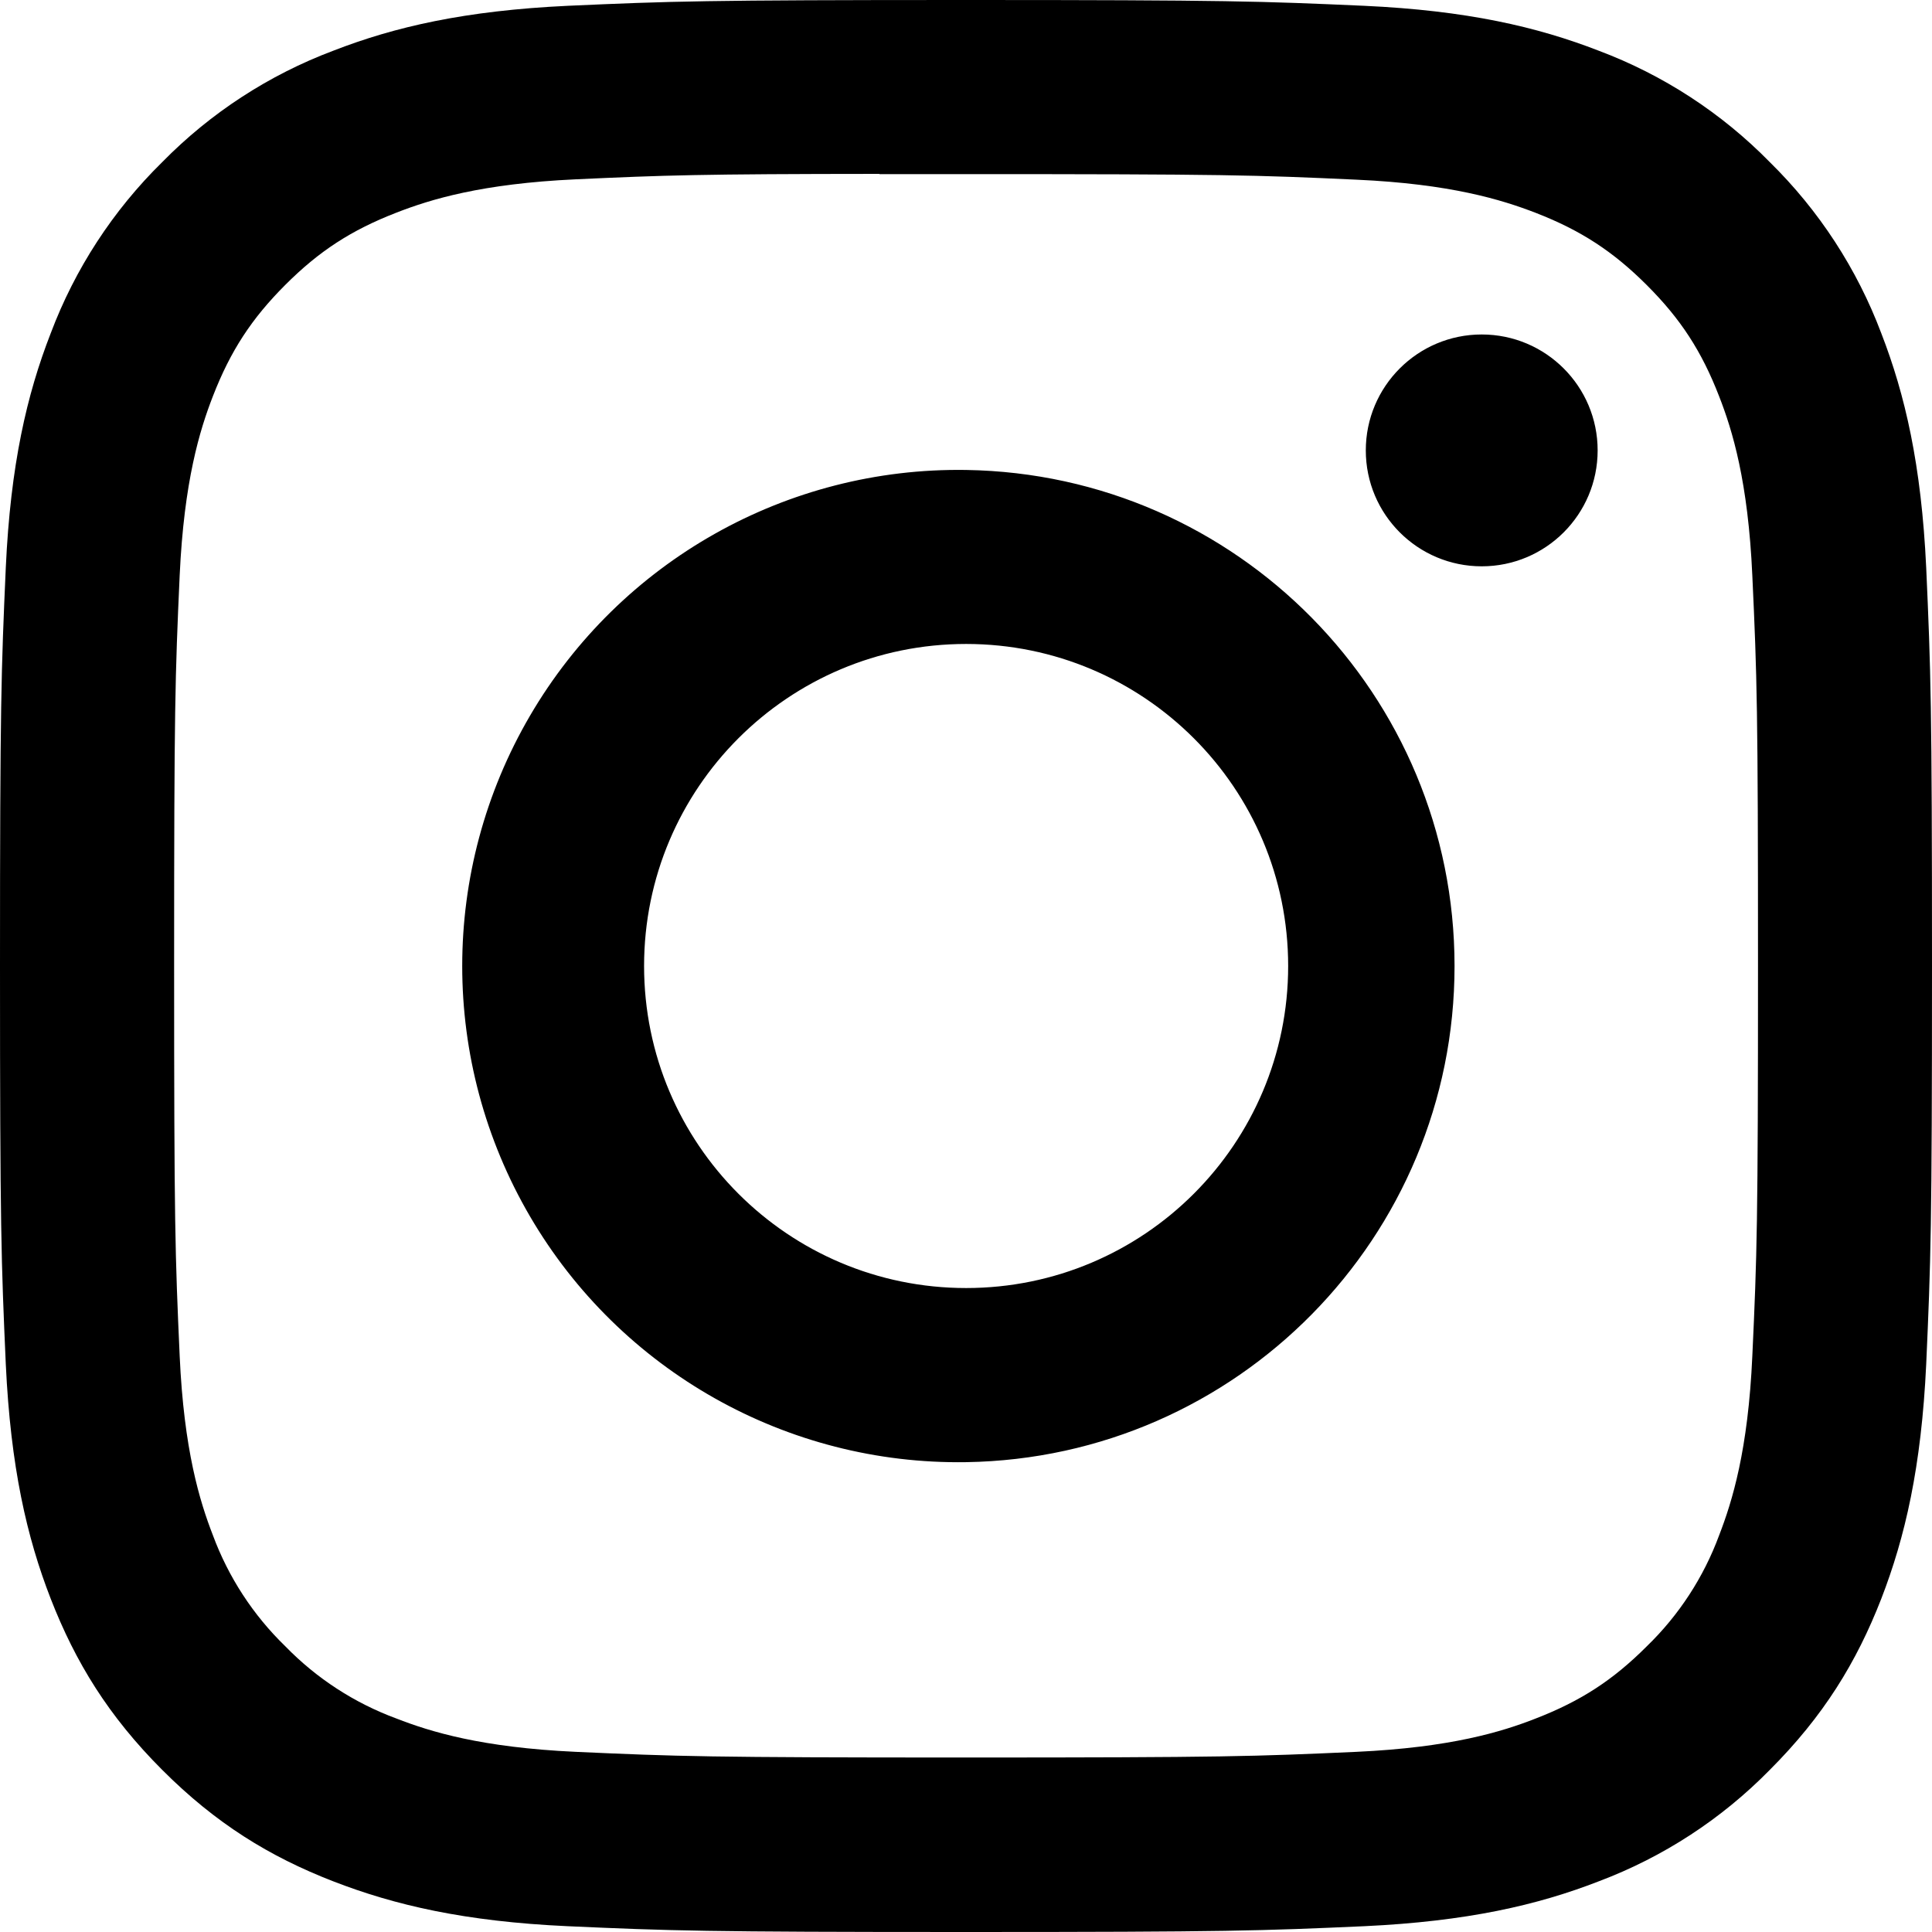
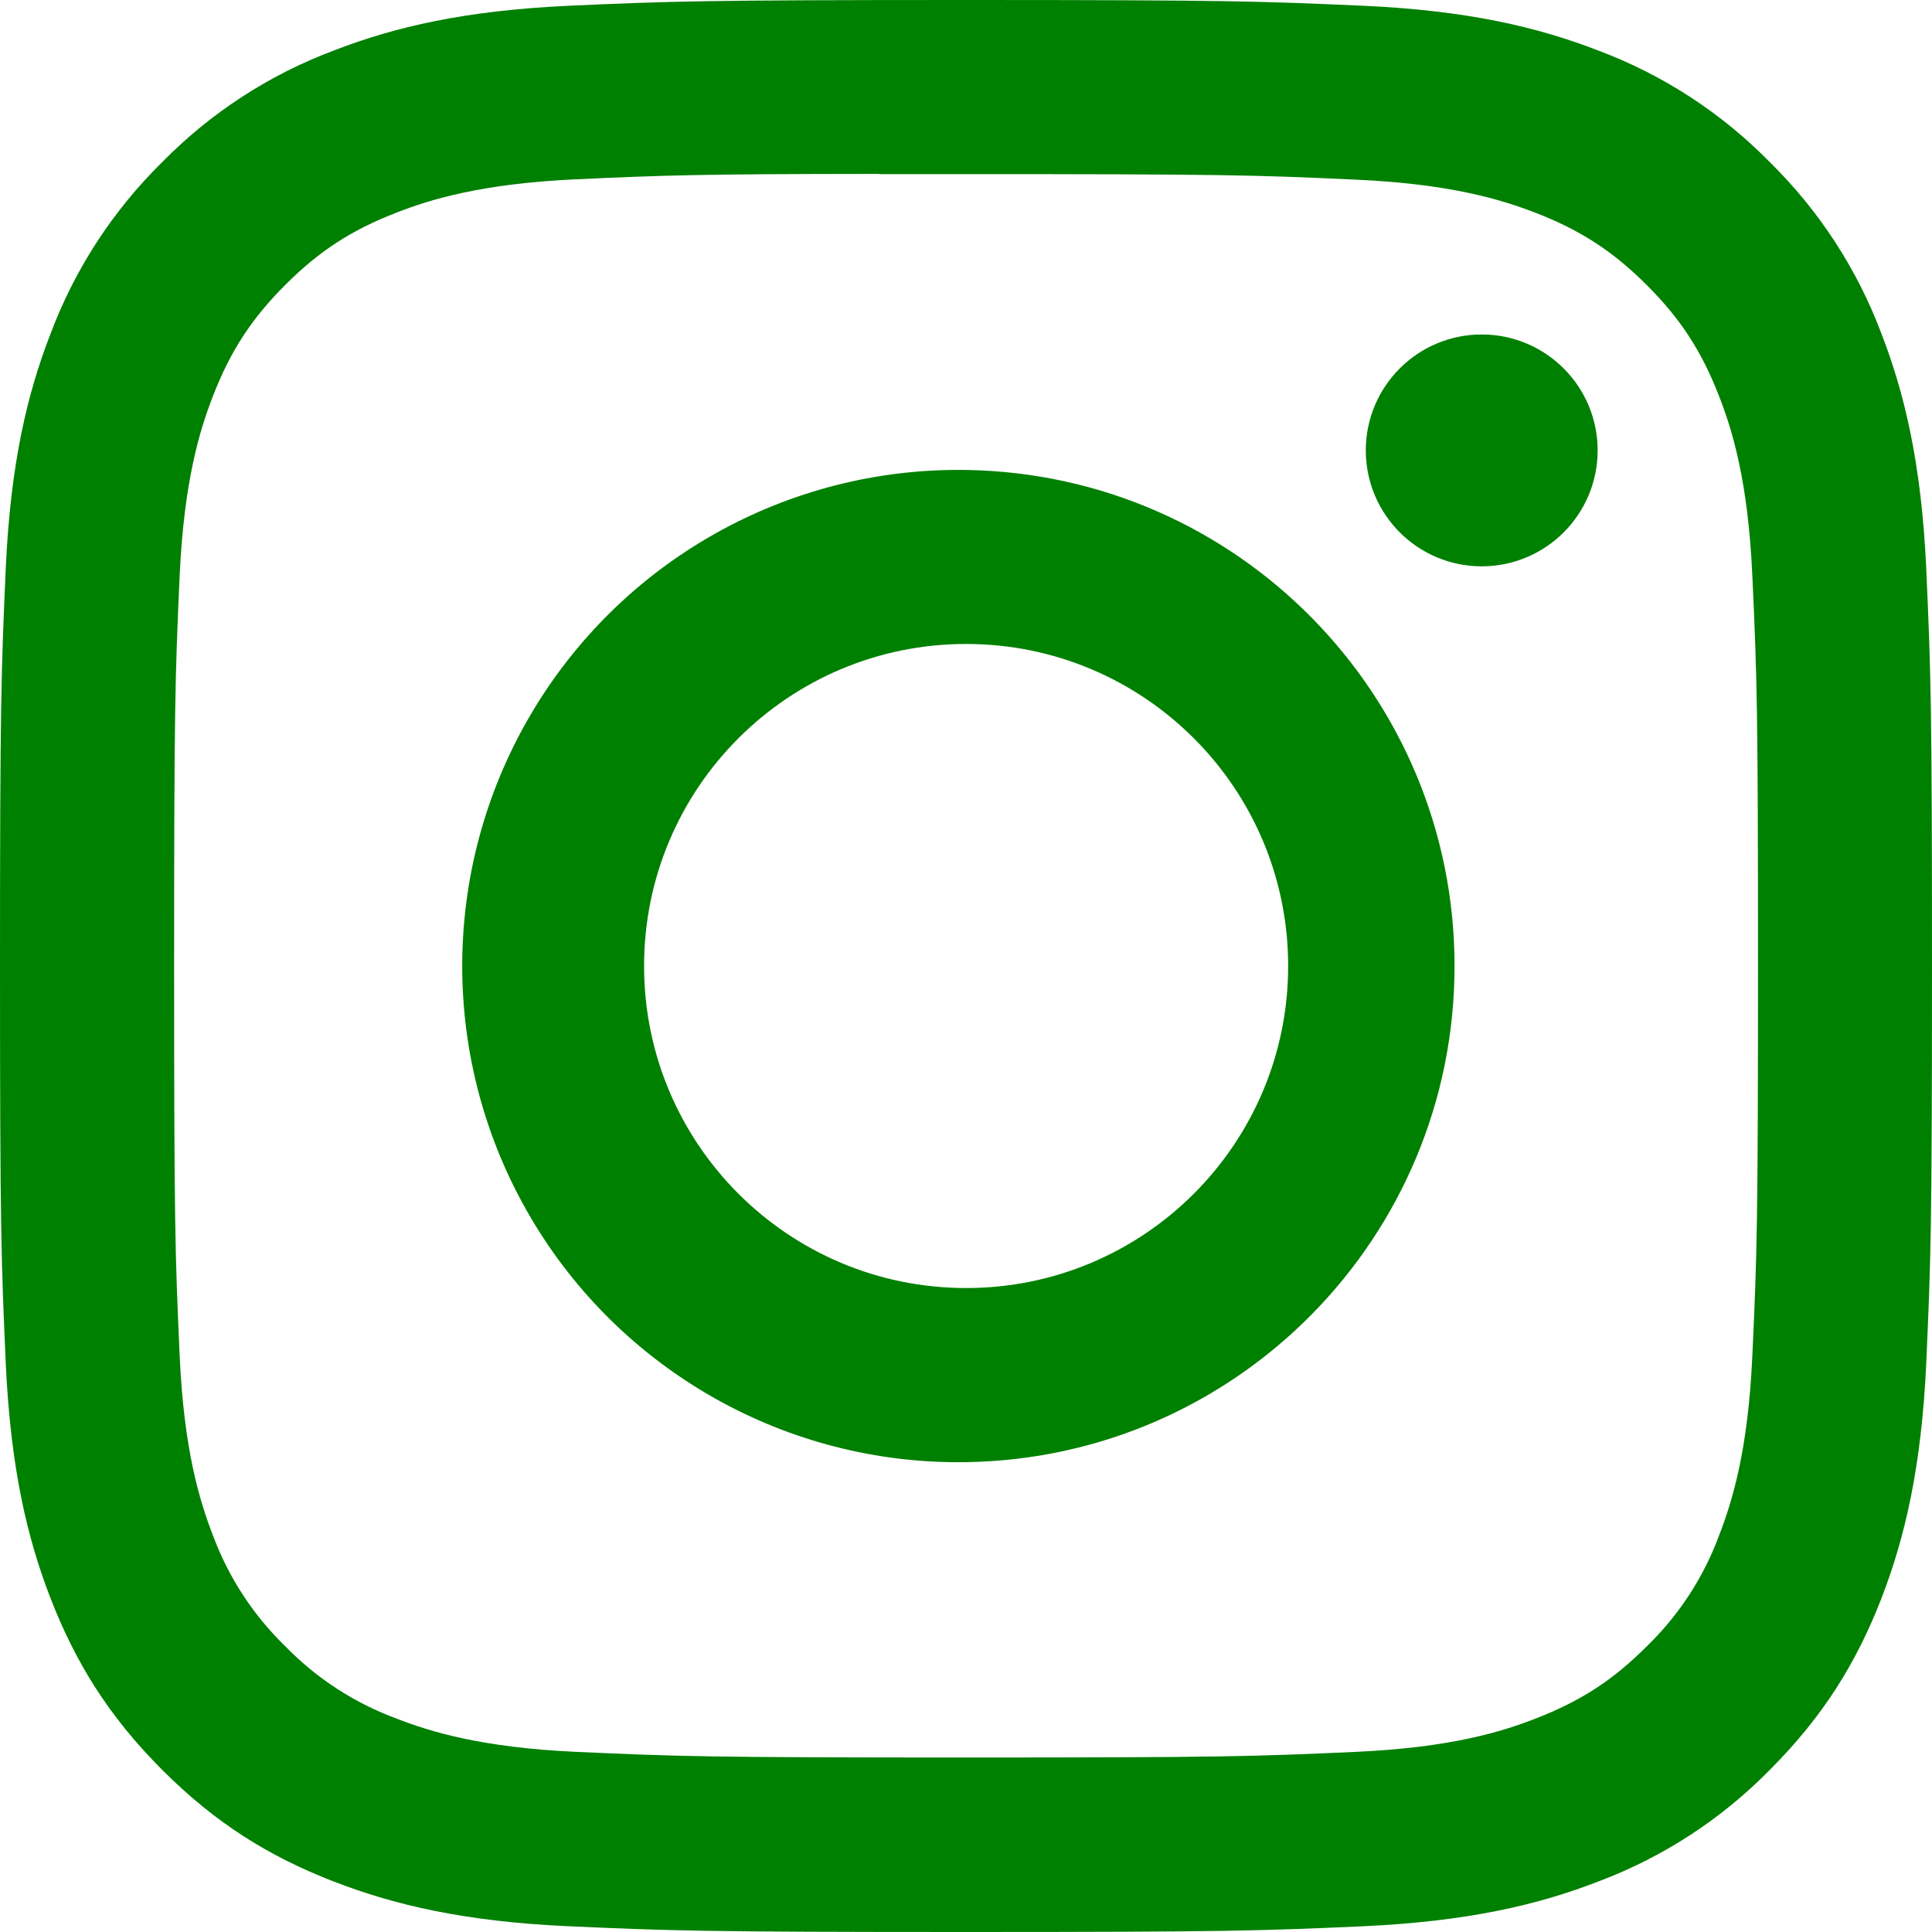
- <svg xmlns="http://www.w3.org/2000/svg" width="16" height="16" fill="currentColor" class="bi bi-instagram" viewBox="0 0 16 16">
+ <svg xmlns="http://www.w3.org/2000/svg" width="16" height="16" fill="#008000" class="bi bi-instagram" viewBox="0 0 16 16">
  <path d="M8 0C5.829 0 5.556.01 4.703.048 3.85.088 3.269.222 2.76.42a3.917 3.917 0 0 0-1.417.923A3.927 3.927 0 0 0 .42 2.76C.222 3.268.087 3.85.048 4.7.01 5.555 0 5.827 0 8.001c0 2.172.01 2.444.048 3.297.04.852.174 1.433.372 1.942.205.526.478.972.923 1.417.444.445.89.719 1.416.923.51.198 1.09.333 1.942.372C5.555 15.99 5.827 16 8 16s2.444-.01 3.298-.048c.851-.04 1.434-.174 1.943-.372a3.916 3.916 0 0 0 1.416-.923c.445-.445.718-.891.923-1.417.197-.509.332-1.09.372-1.942C15.99 10.445 16 10.173 16 8s-.01-2.445-.048-3.299c-.04-.851-.175-1.433-.372-1.941a3.926 3.926 0 0 0-.923-1.417A3.911 3.911 0 0 0 13.24.42c-.51-.198-1.092-.333-1.943-.372C10.443.01 10.172 0 7.998 0h.003zm-.717 1.442h.718c2.136 0 2.389.007 3.232.046.78.035 1.204.166 1.486.275.373.145.64.319.92.599.28.28.453.546.598.92.11.281.24.705.275 1.485.039.843.047 1.096.047 3.231s-.008 2.389-.047 3.232c-.035.78-.166 1.203-.275 1.485a2.47 2.47 0 0 1-.599.919c-.28.28-.546.453-.92.598-.28.11-.704.24-1.485.276-.843.038-1.096.047-3.232.047s-2.39-.009-3.233-.047c-.78-.036-1.203-.166-1.485-.276a2.478 2.478 0 0 1-.92-.598 2.48 2.48 0 0 1-.6-.92c-.109-.281-.24-.705-.275-1.485-.038-.843-.046-1.096-.046-3.233 0-2.136.008-2.388.046-3.231.036-.78.166-1.204.276-1.486.145-.373.319-.64.599-.92.28-.28.546-.453.92-.598.282-.11.705-.24 1.485-.276.738-.034 1.024-.044 2.515-.045v.002zm4.988 1.328a.96.96 0 1 0 0 1.92.96.96 0 0 0 0-1.92zm-4.27 1.122a4.109 4.109 0 1 0 0 8.217 4.109 4.109 0 0 0 0-8.217zm0 1.441a2.667 2.667 0 1 1 0 5.334 2.667 2.667 0 0 1 0-5.334z" />
</svg>
